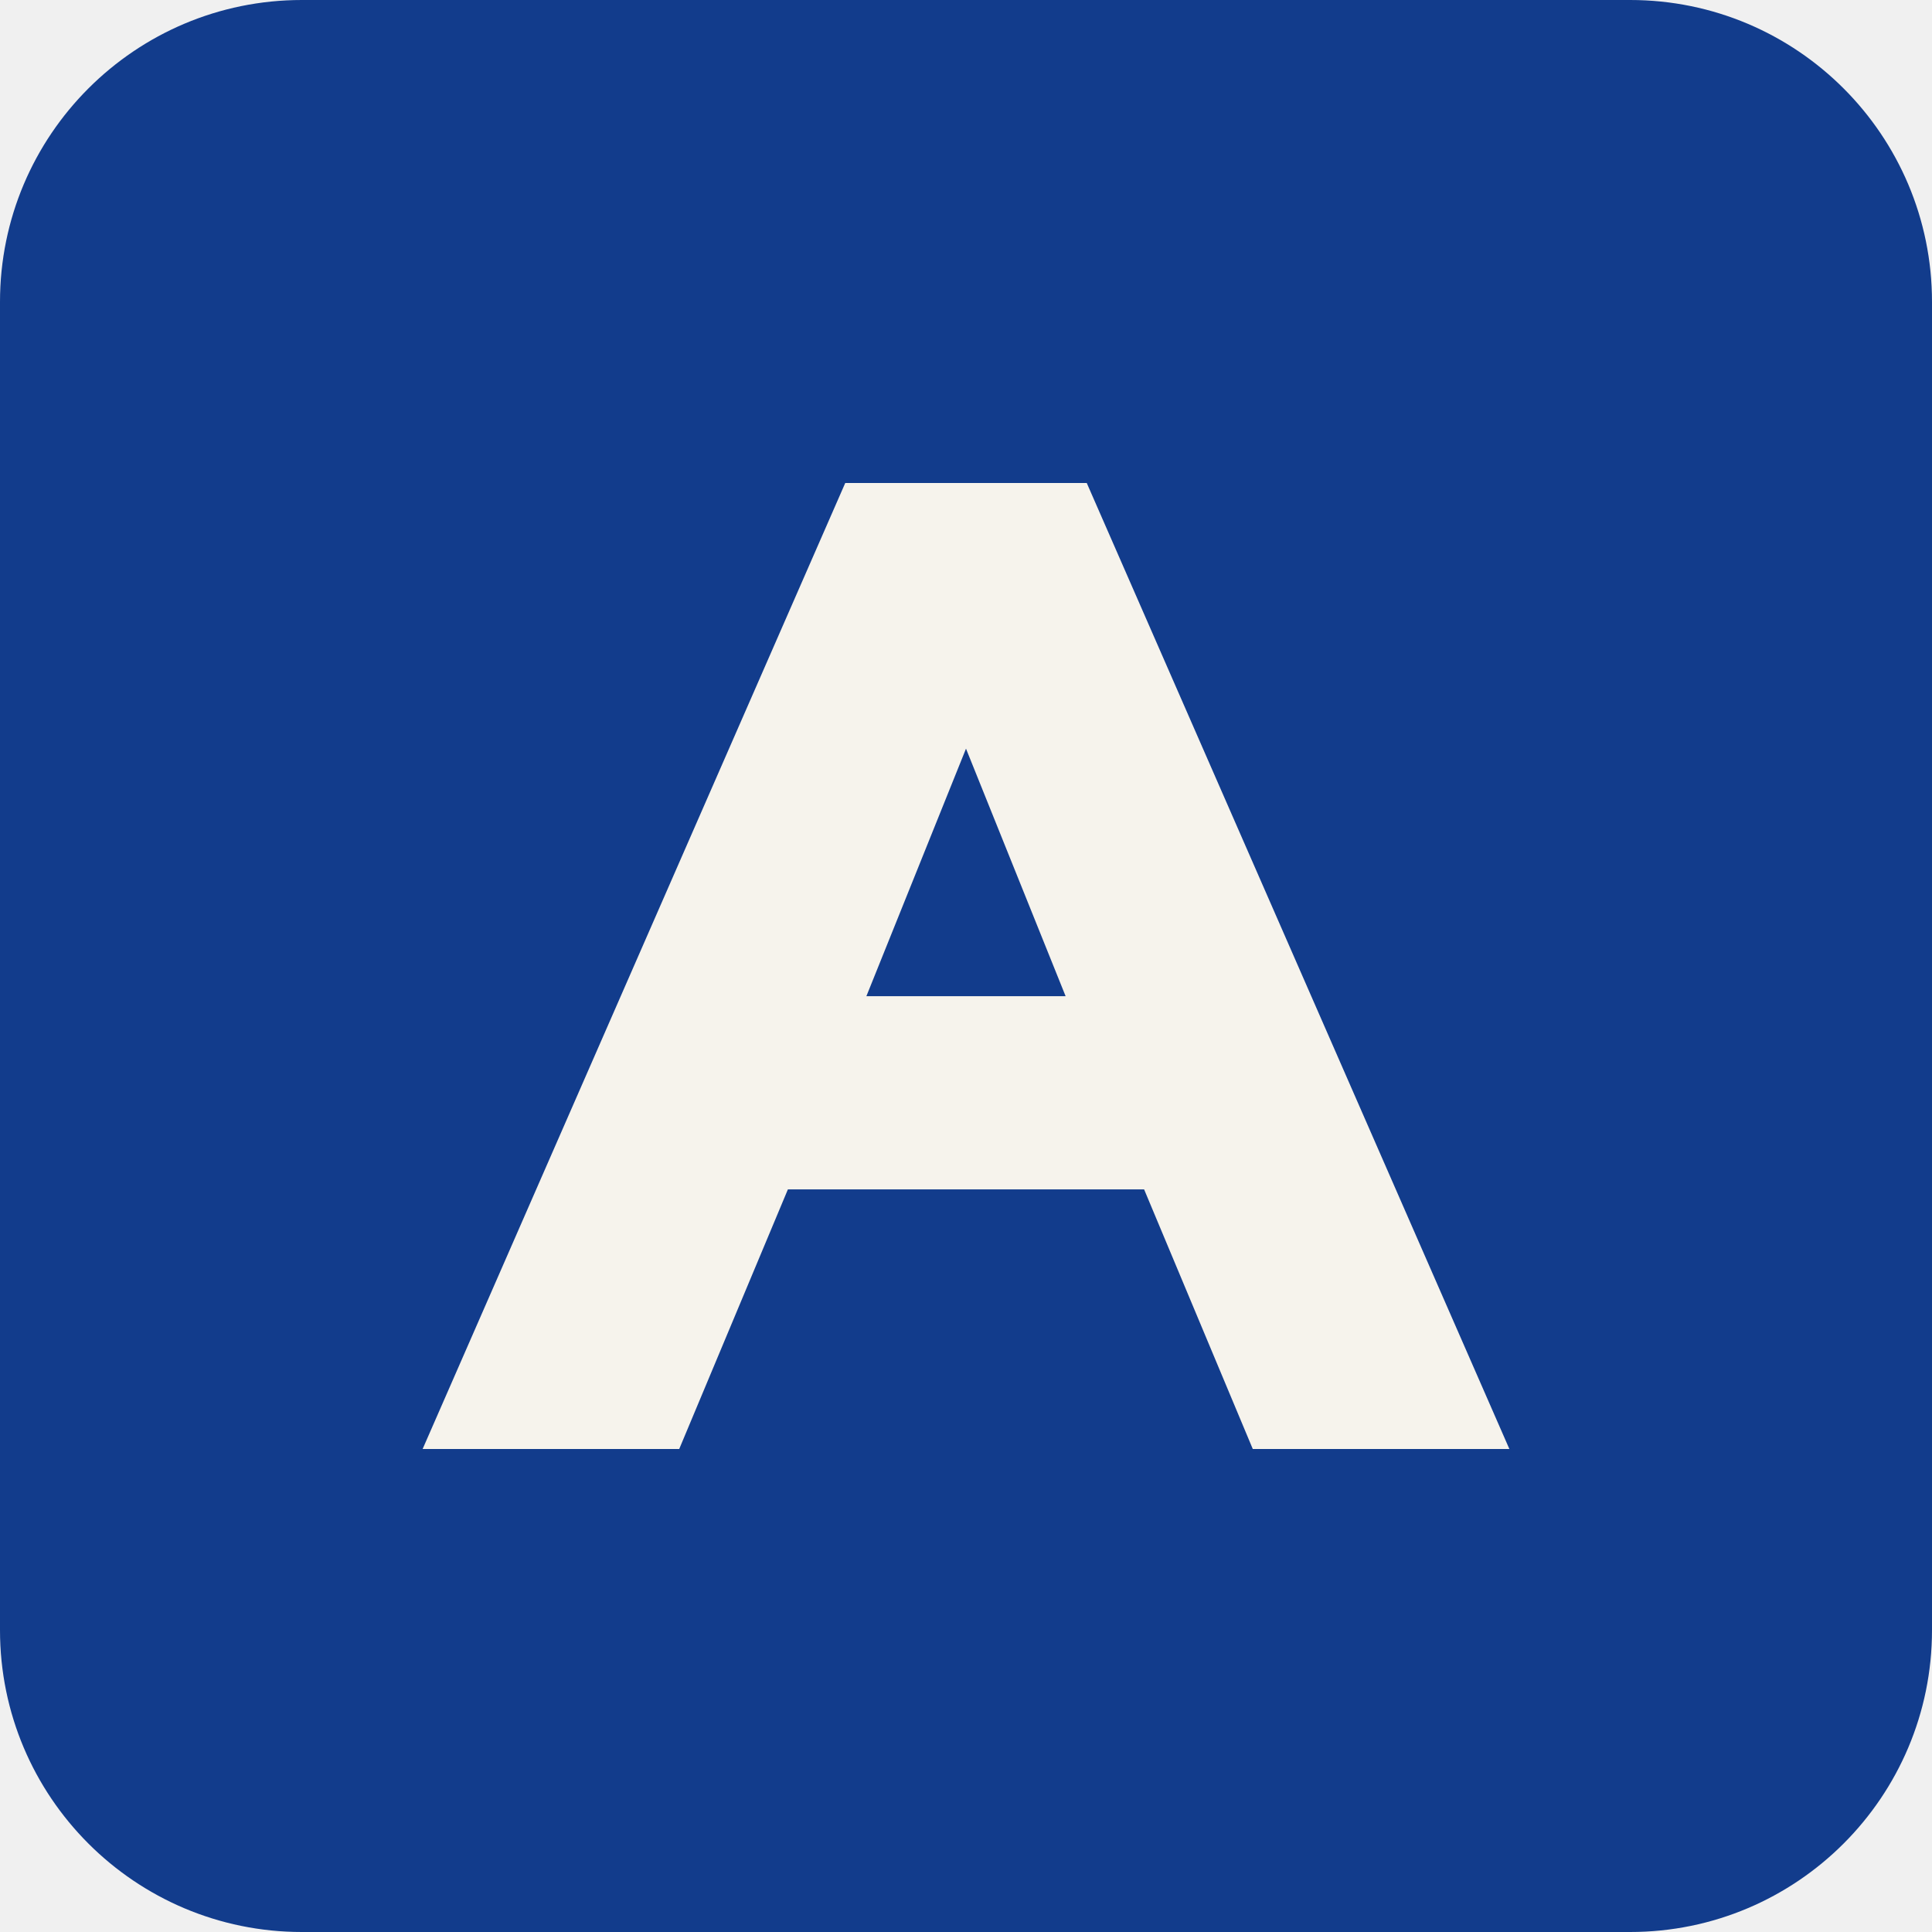
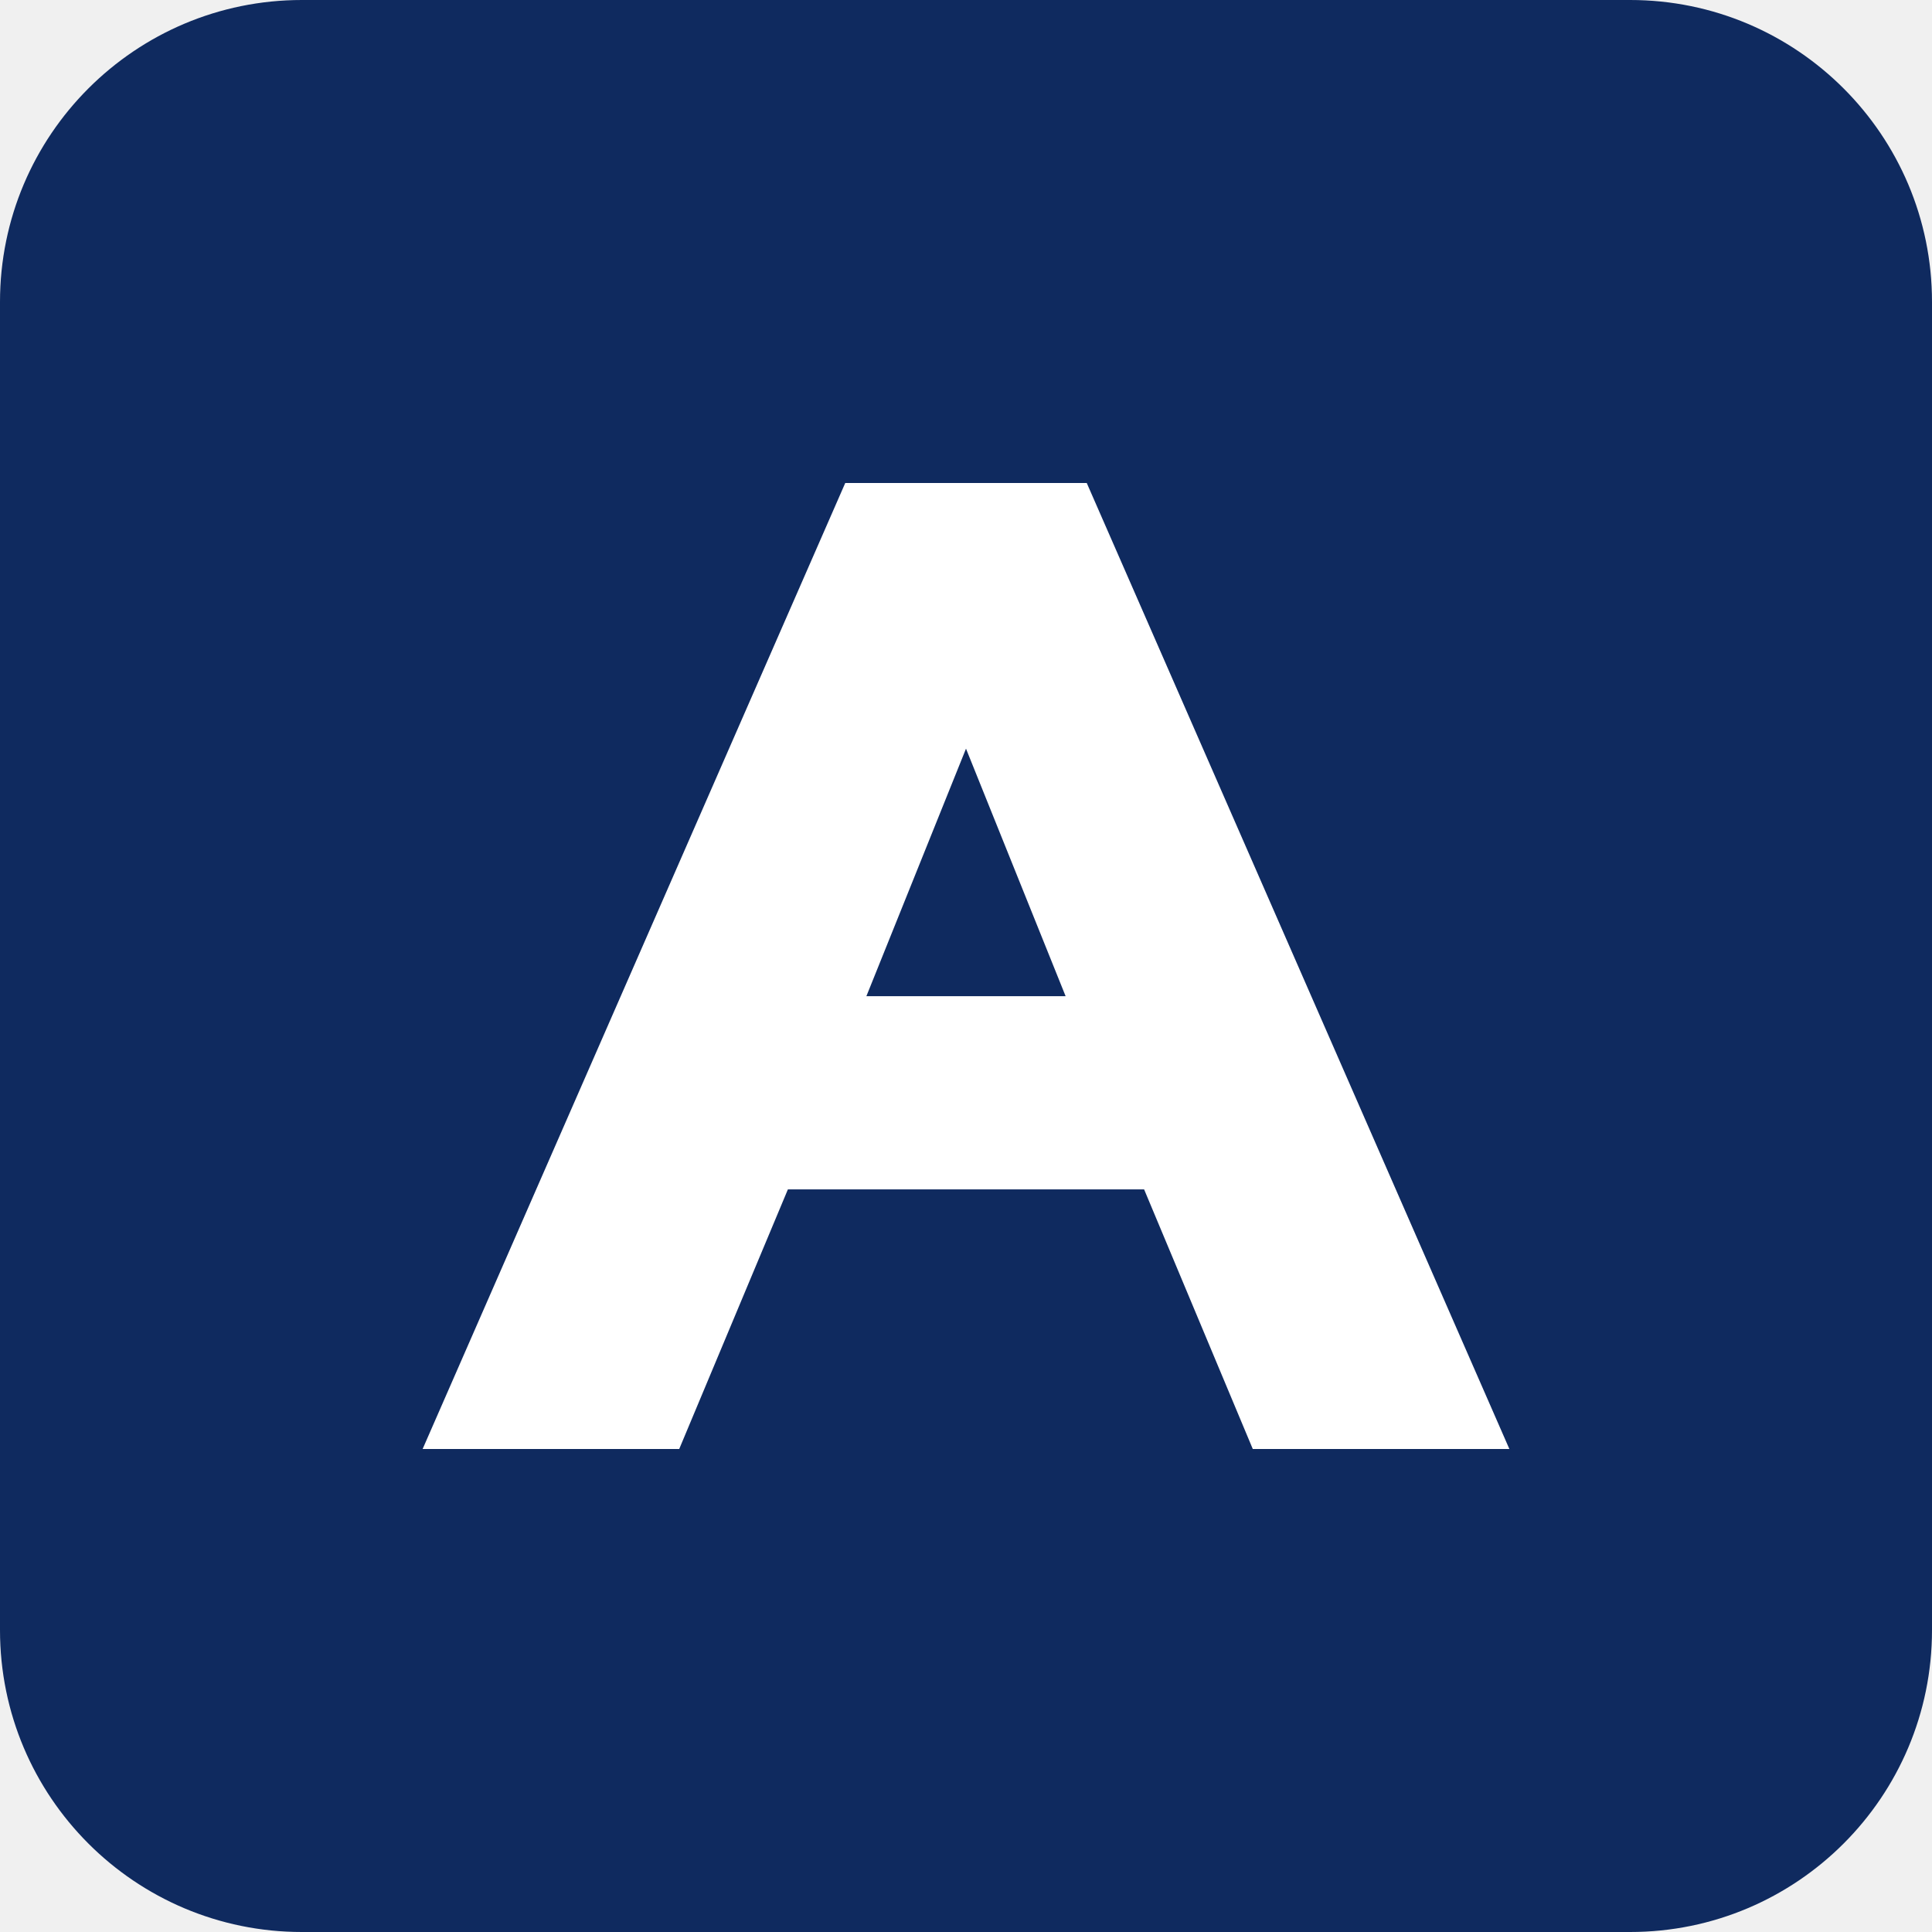
<svg xmlns="http://www.w3.org/2000/svg" viewBox="0 0 64 64">
-   <rect width="64" height="64" rx="10" fill="#123c8c" />
-   <path d="M14 48 L28 16 h8 L50 48 h-8.5 l-3.6-8.6 H26.1 L22.5 48 Z M28.7 33 h6.6 L32 24.8 Z" fill="#f6f3ec" />
+   <rect width="64" height="64" rx="10" fill="#0f2a5f" />
+   <path d="M14 48 L28 16 h8 L50 48 h-8.5 l-3.6-8.6 H26.1 L22.5 48 Z M28.7 33 h6.6 L32 24.8 Z" fill="#ffffff" />
</svg>
